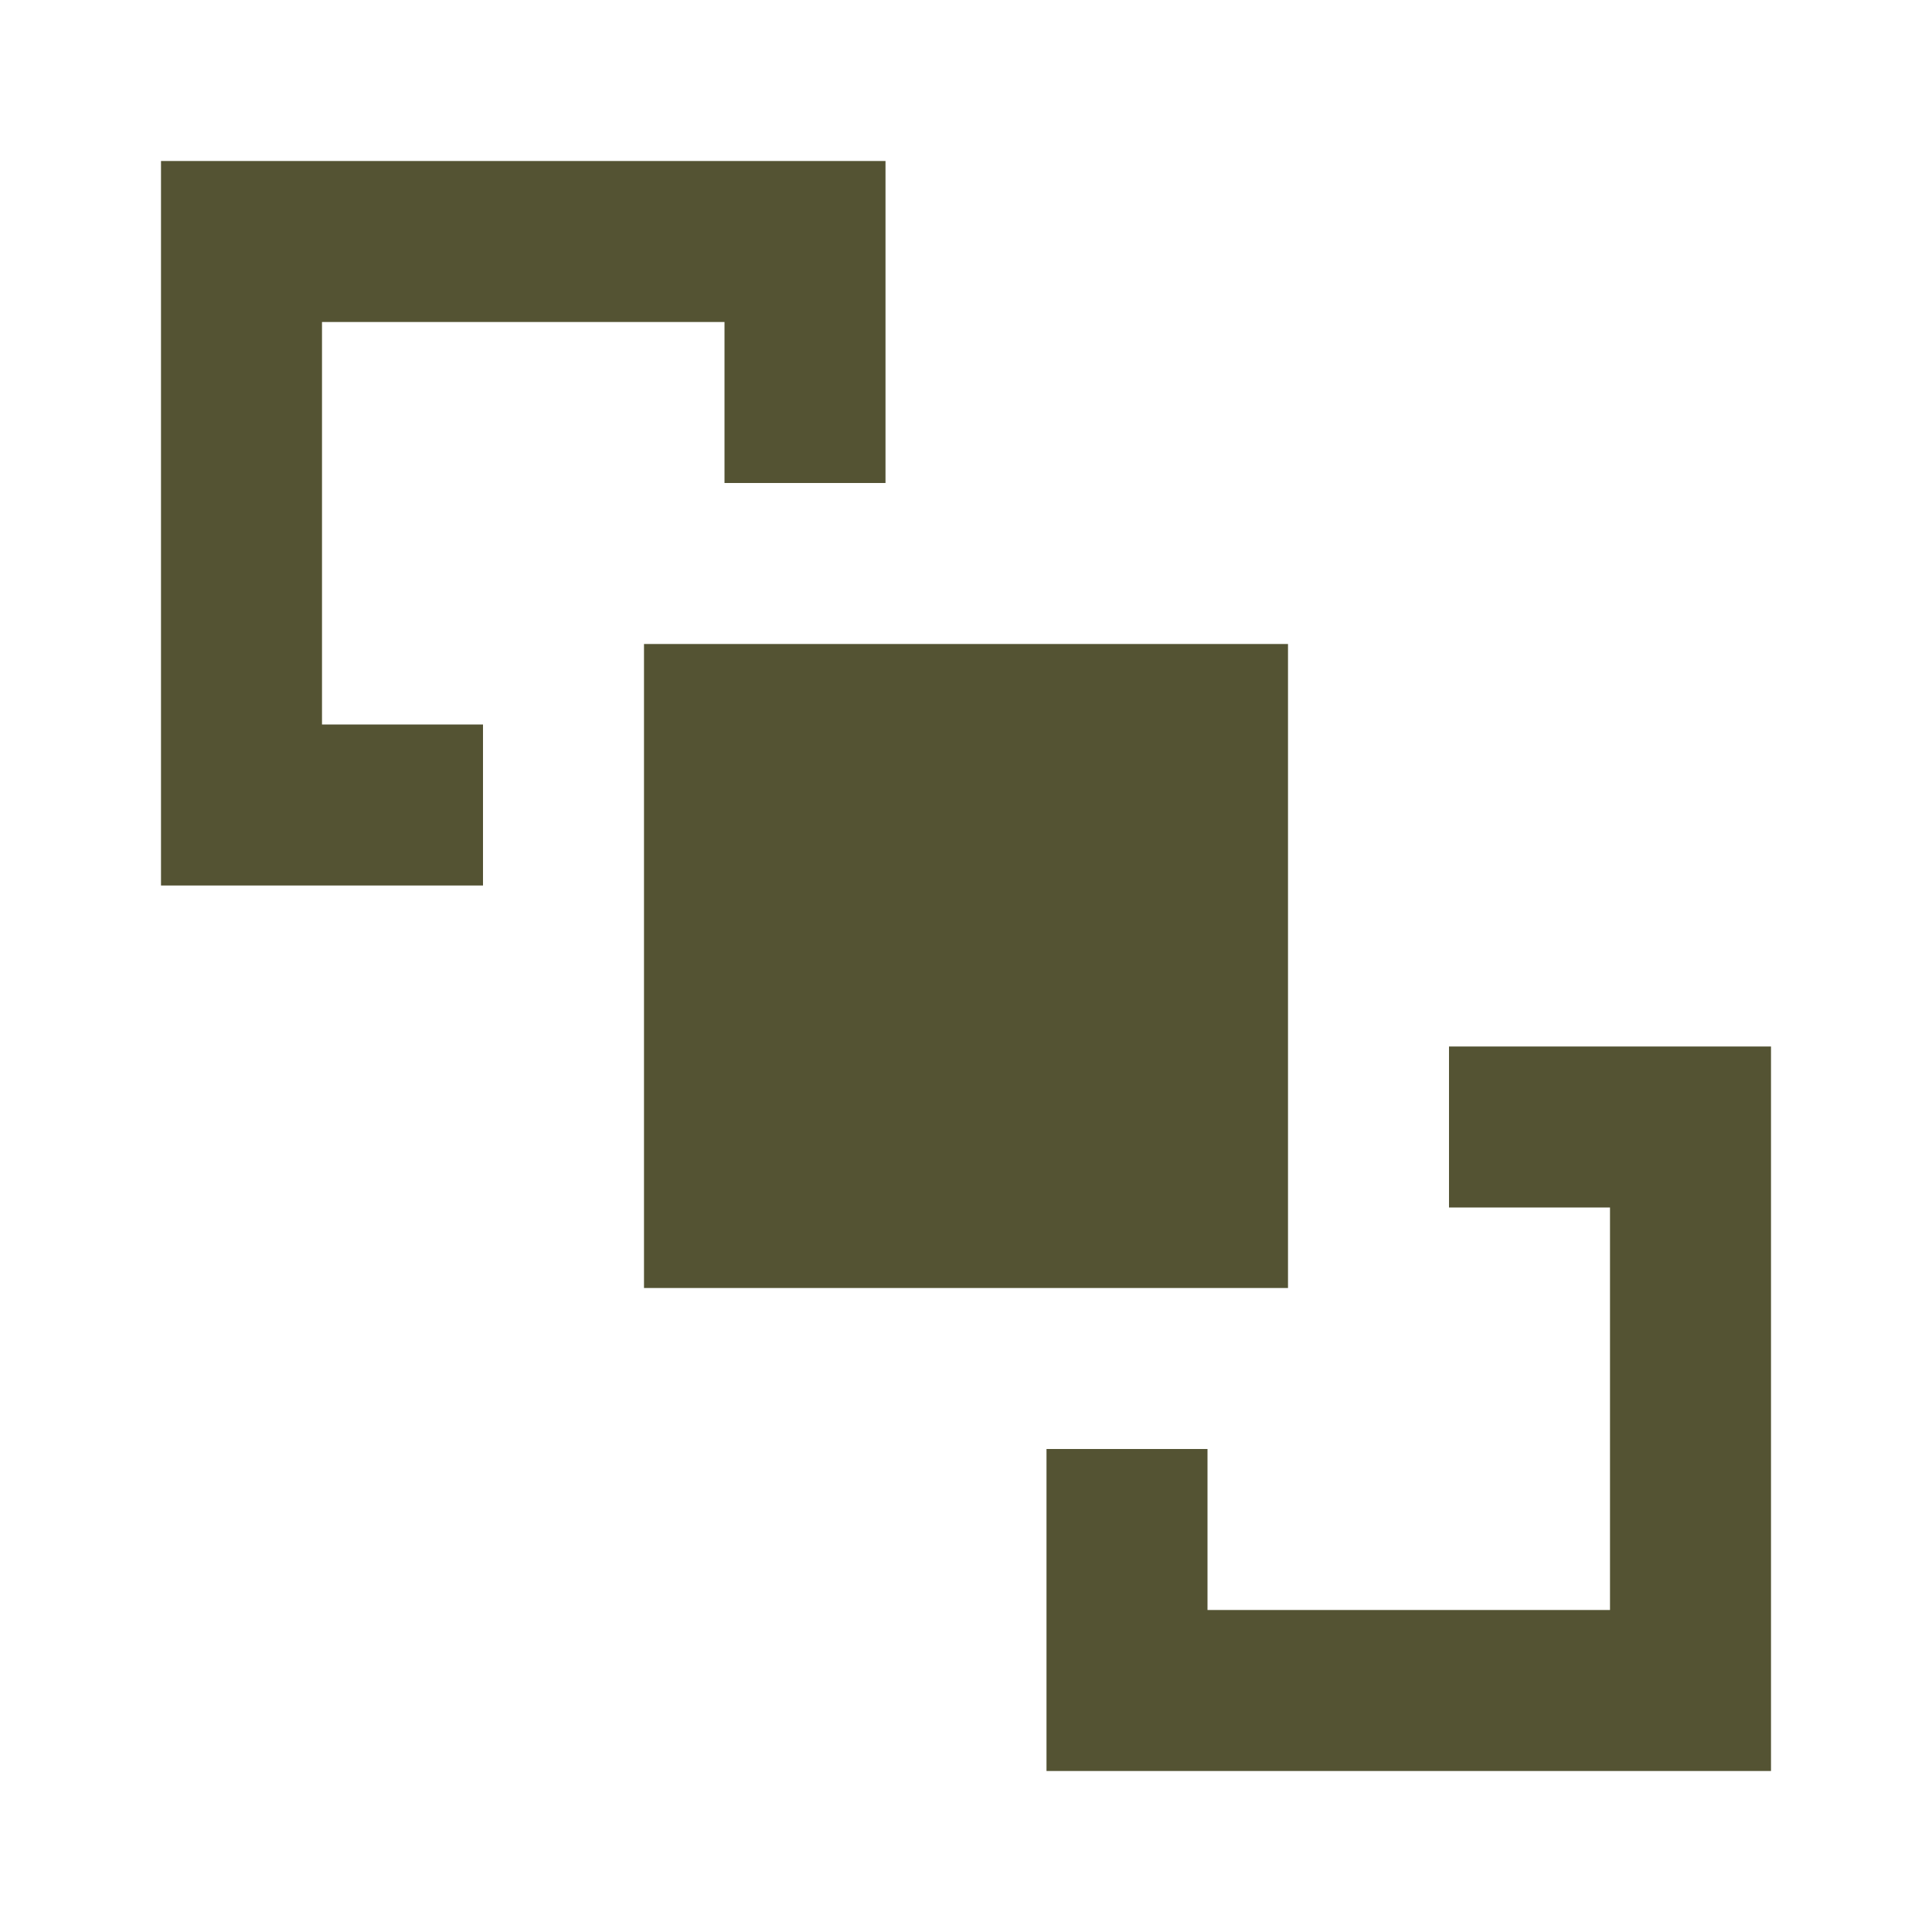
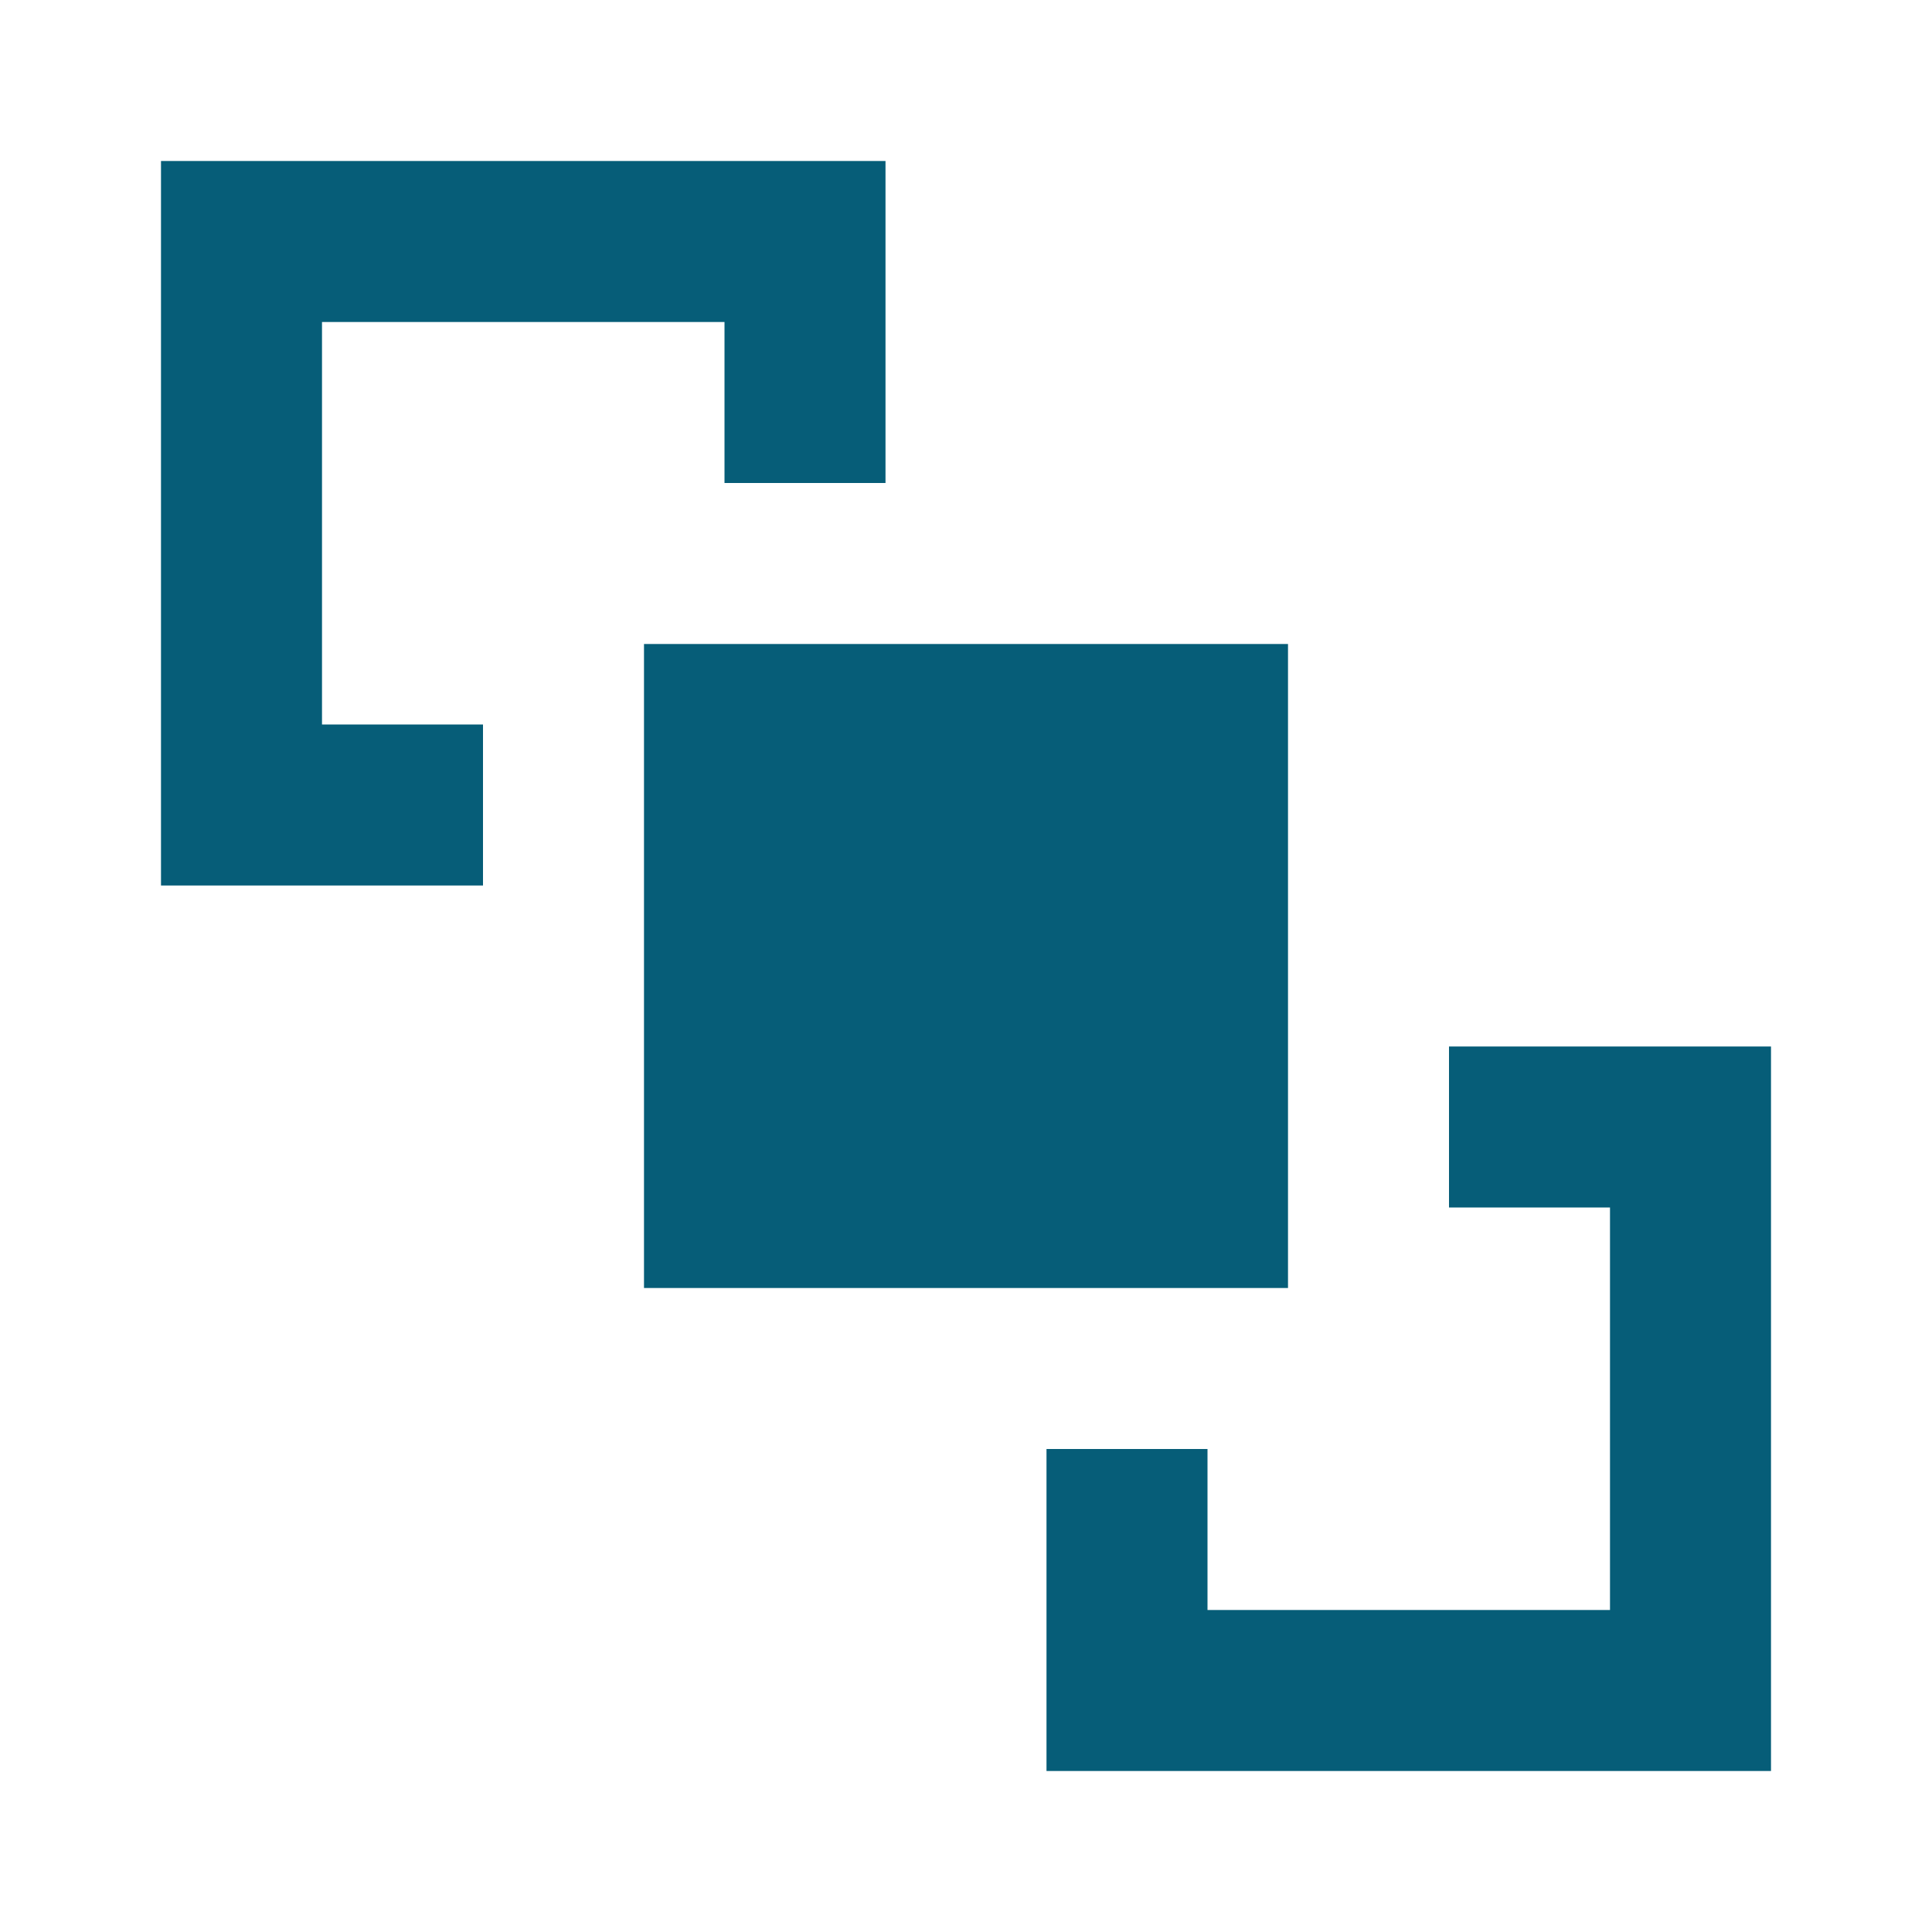
<svg xmlns="http://www.w3.org/2000/svg" width="24" height="24" viewBox="0 0 24 24" fill="none">
-   <path d="M2 2H11V6H9V4H4V9H6V11H2V2ZM22 13V22H13V18H15V20H20V15H18V13H22ZM8 8H16V16H8V8Z" fill="#545333" />
+   <path d="M2 2H11V6H9V4H4V9H6V11H2V2ZM22 13V22H13V18H15V20H20V15H18V13H22ZM8 8H16V16H8V8Z" fill="#065D78" />
</svg>
